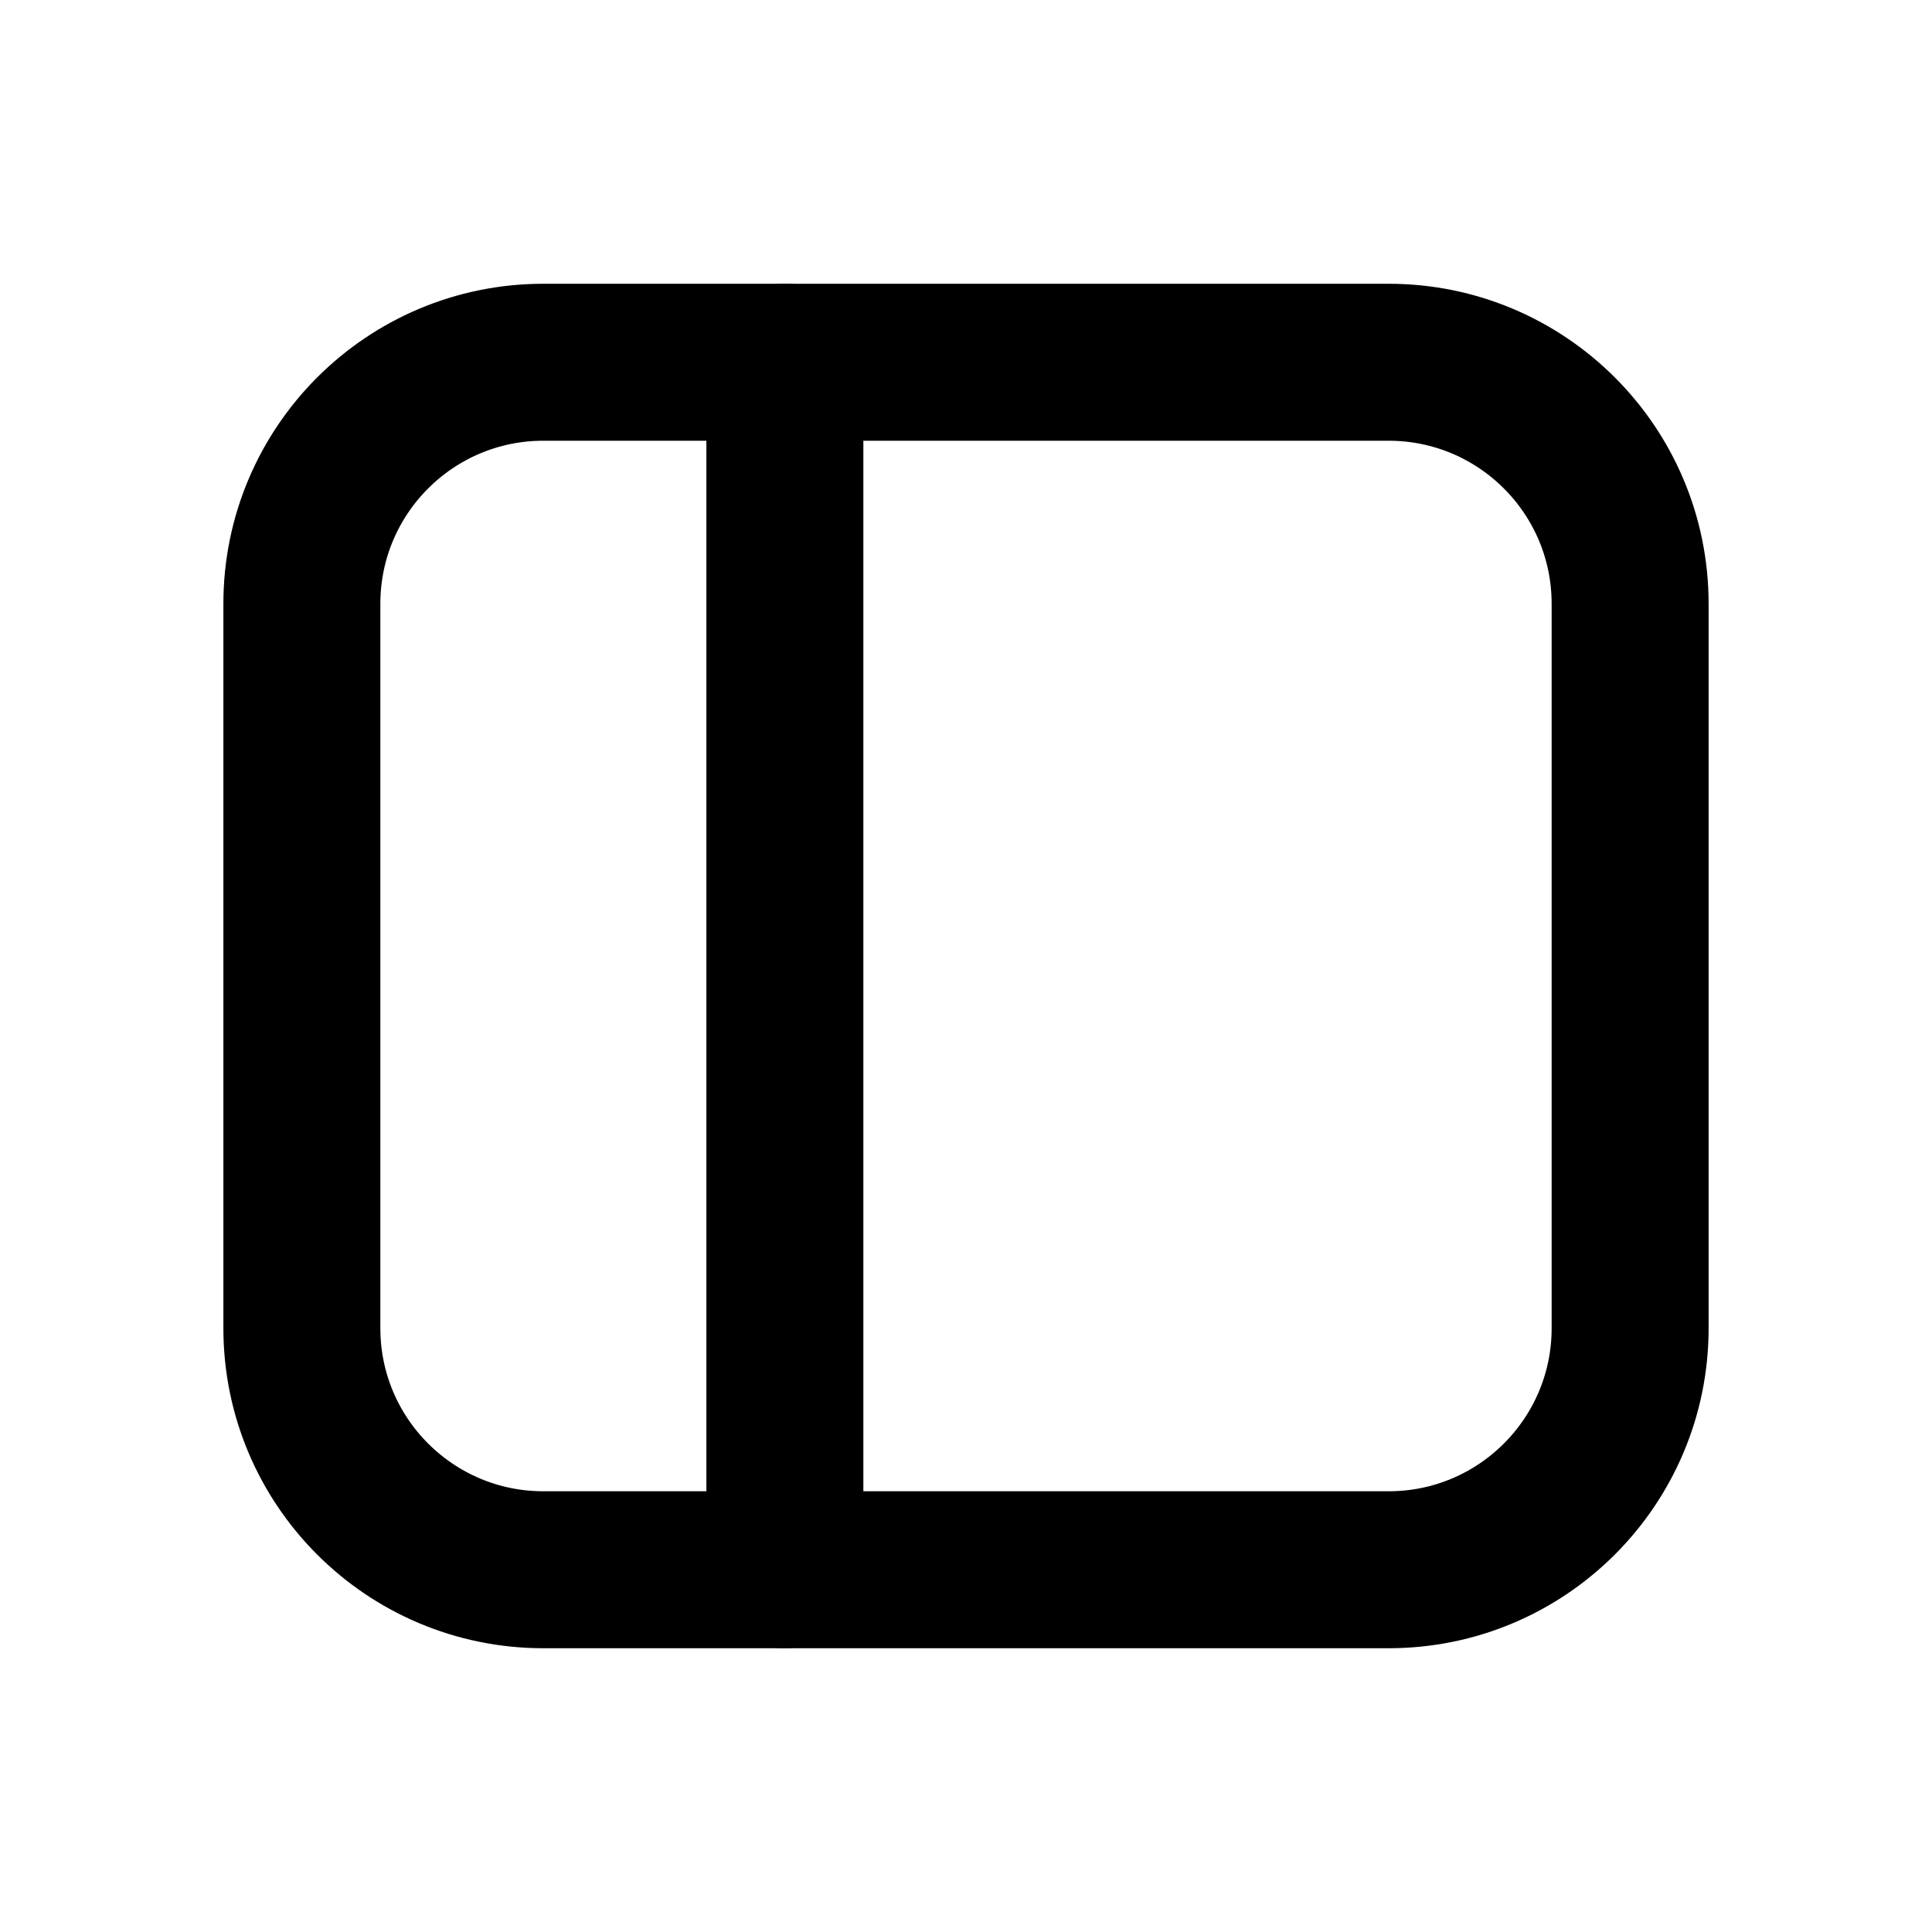
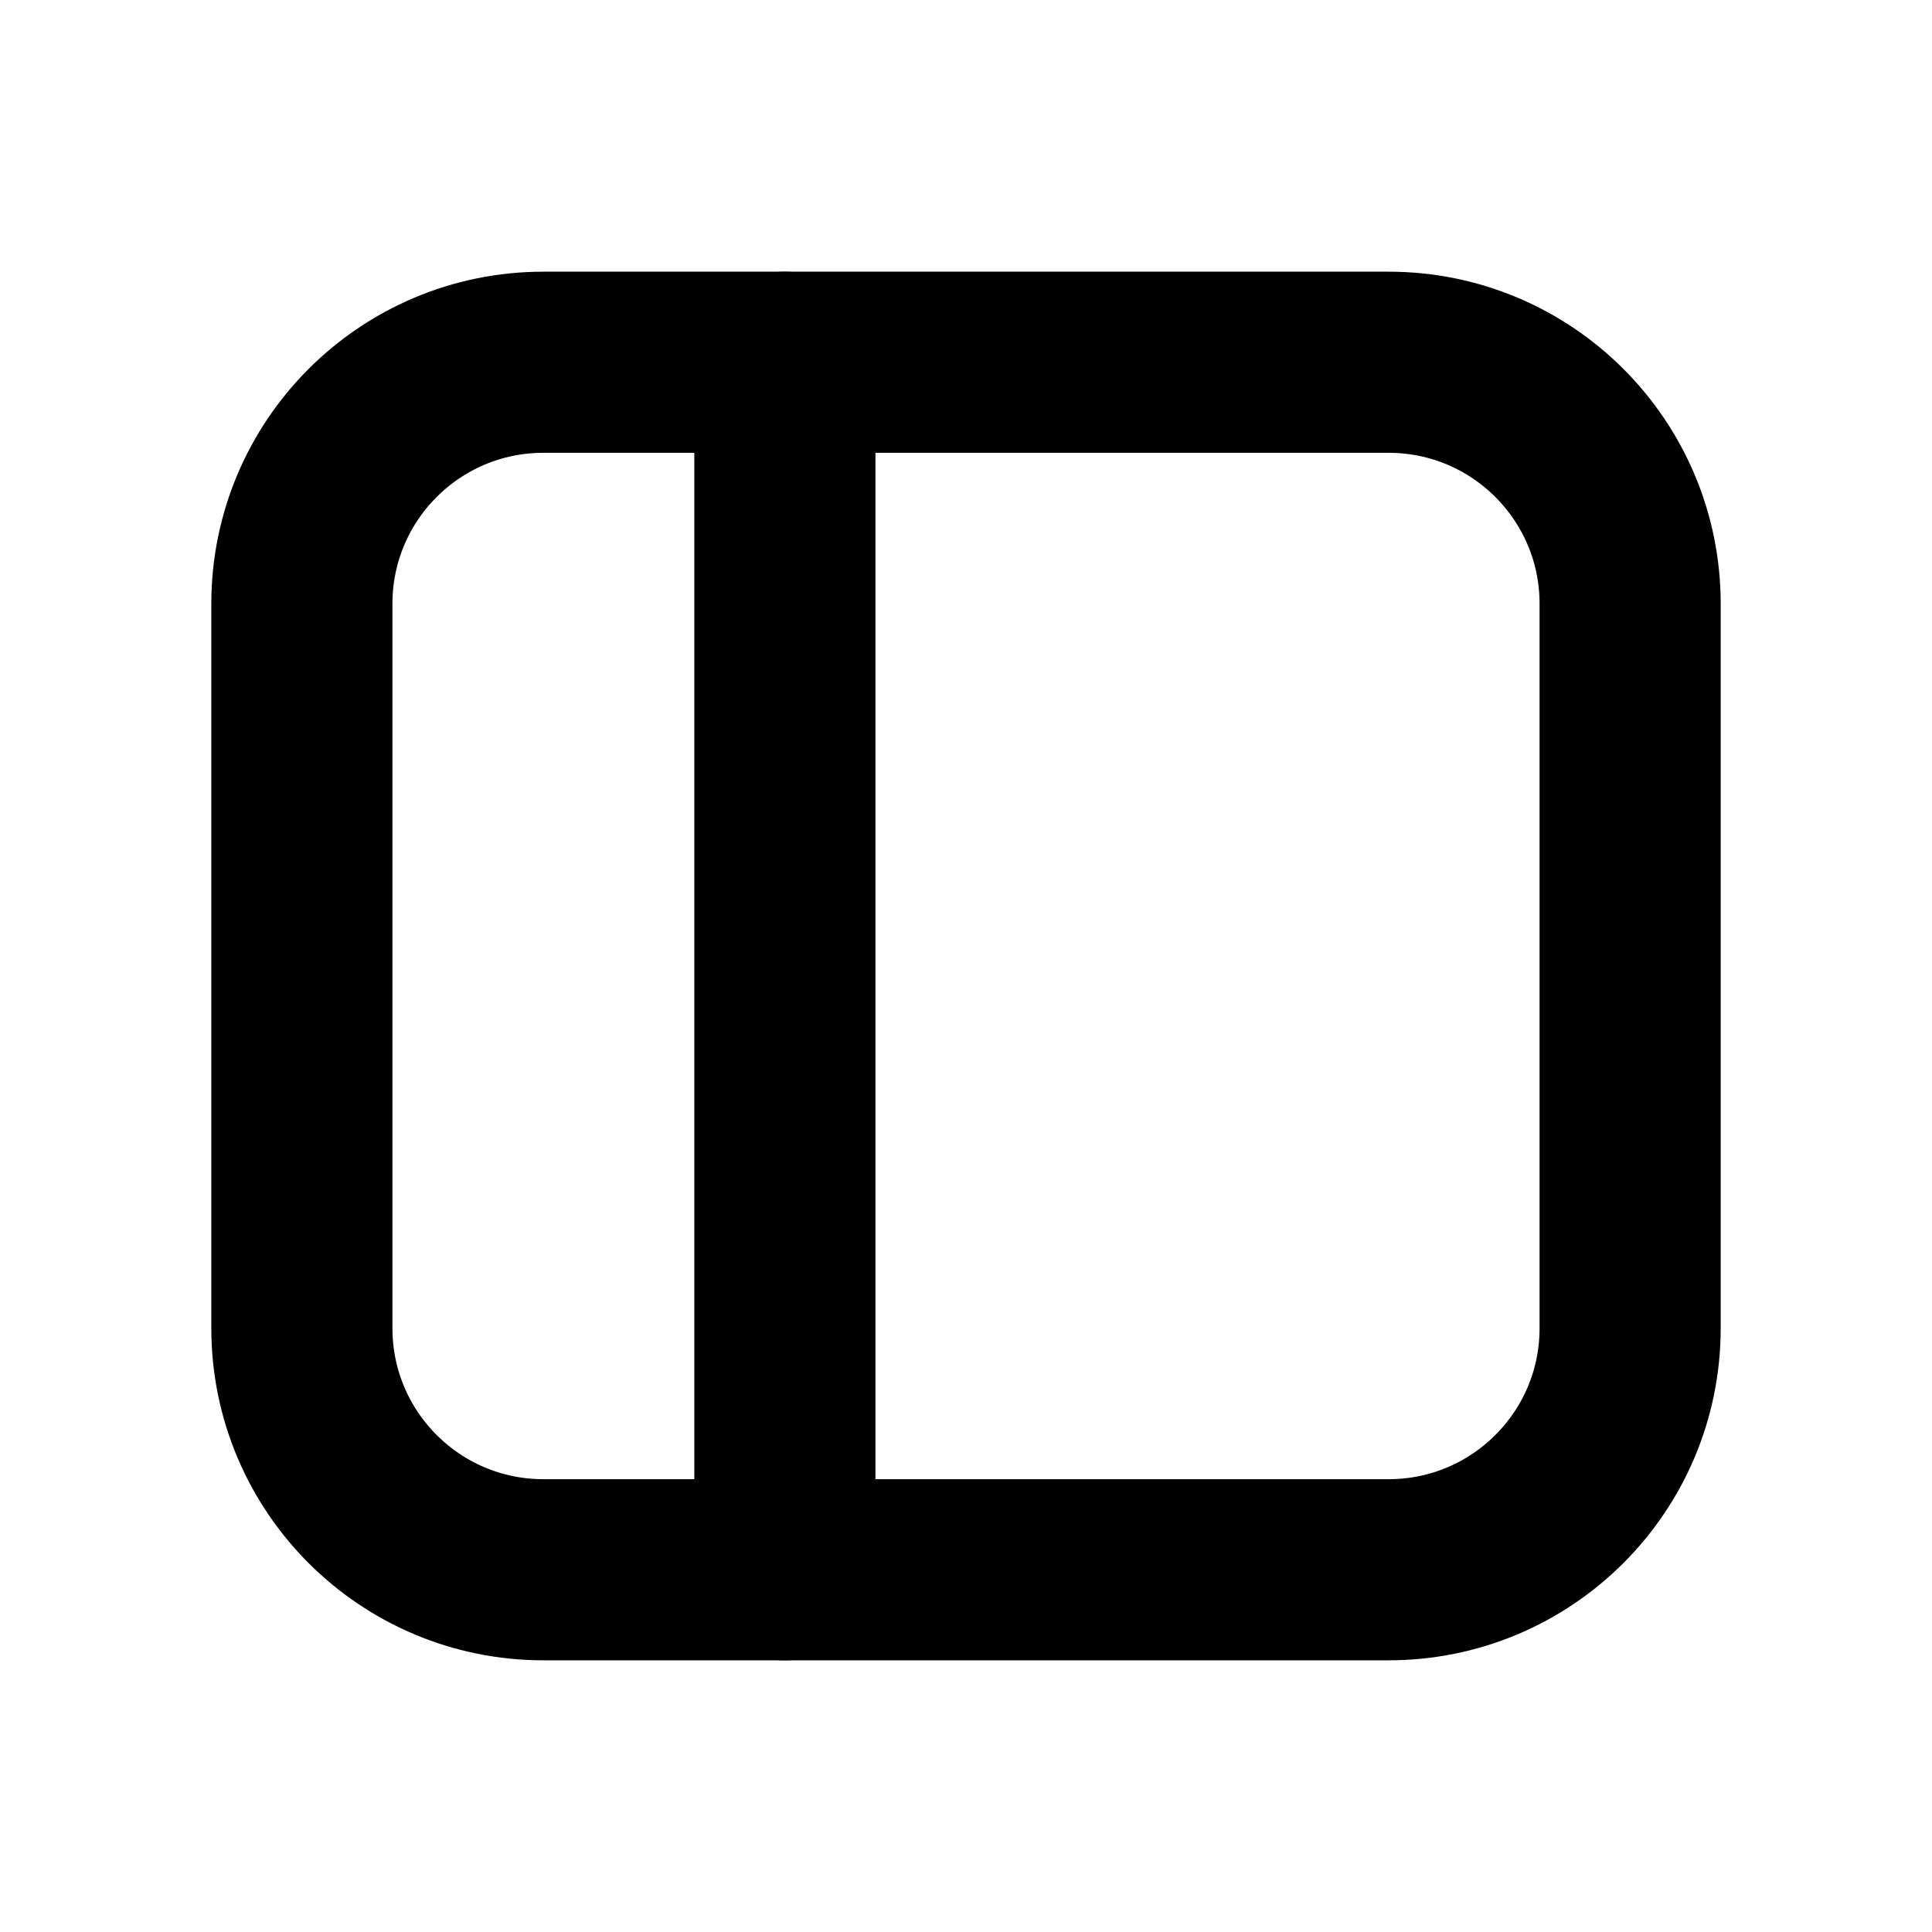
- <svg xmlns="http://www.w3.org/2000/svg" width="16" height="16" viewBox="0 0 16 16" fill="none" stroke="currentColor" stroke-width="1.3" stroke-linecap="round" stroke-linejoin="round">
-   <rect x="2.5" y="3" width="11" height="10" rx="2" />
-   <path d="M6.5 3v10" />
+ <svg xmlns="http://www.w3.org/2000/svg" width="24" height="24" viewBox="0 0 24 24" fill="none" stroke="currentColor" stroke-width="2.25" stroke-linecap="round" stroke-linejoin="round">
+   <rect x="3.75" y="4.5" width="16.5" height="15" rx="3" />
+   <path d="M9.75 4.5v15" />
</svg>
